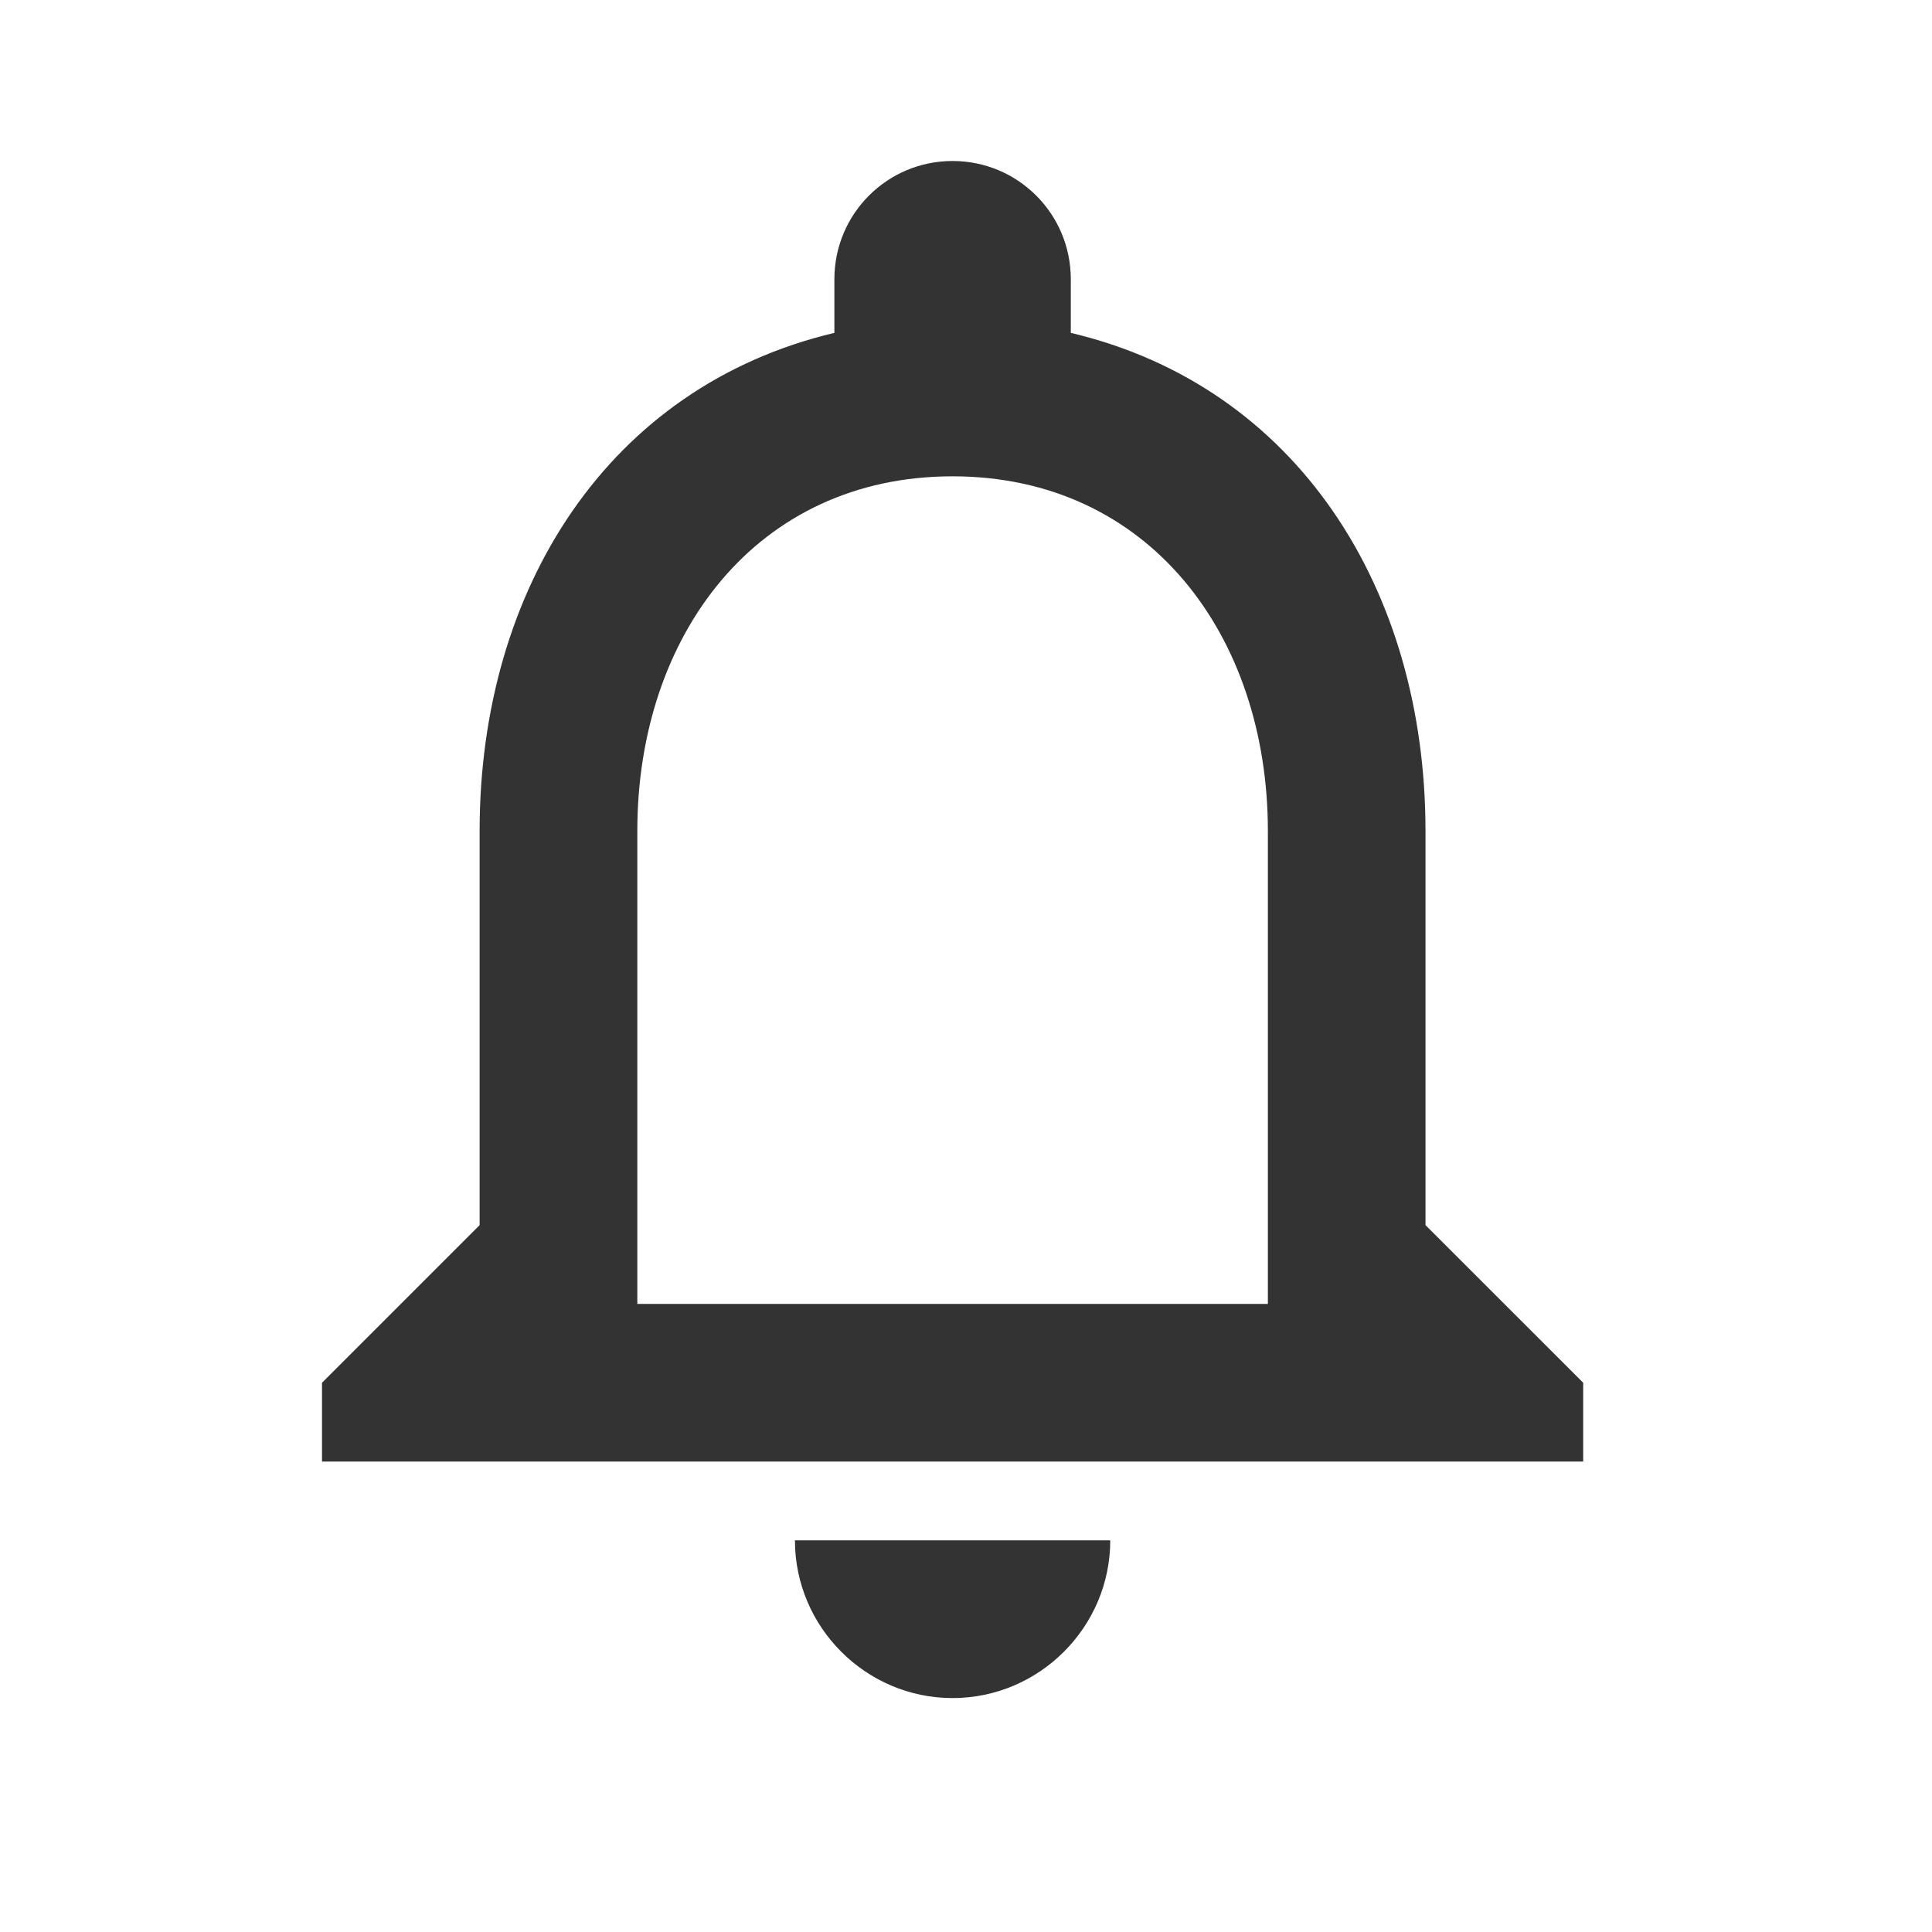
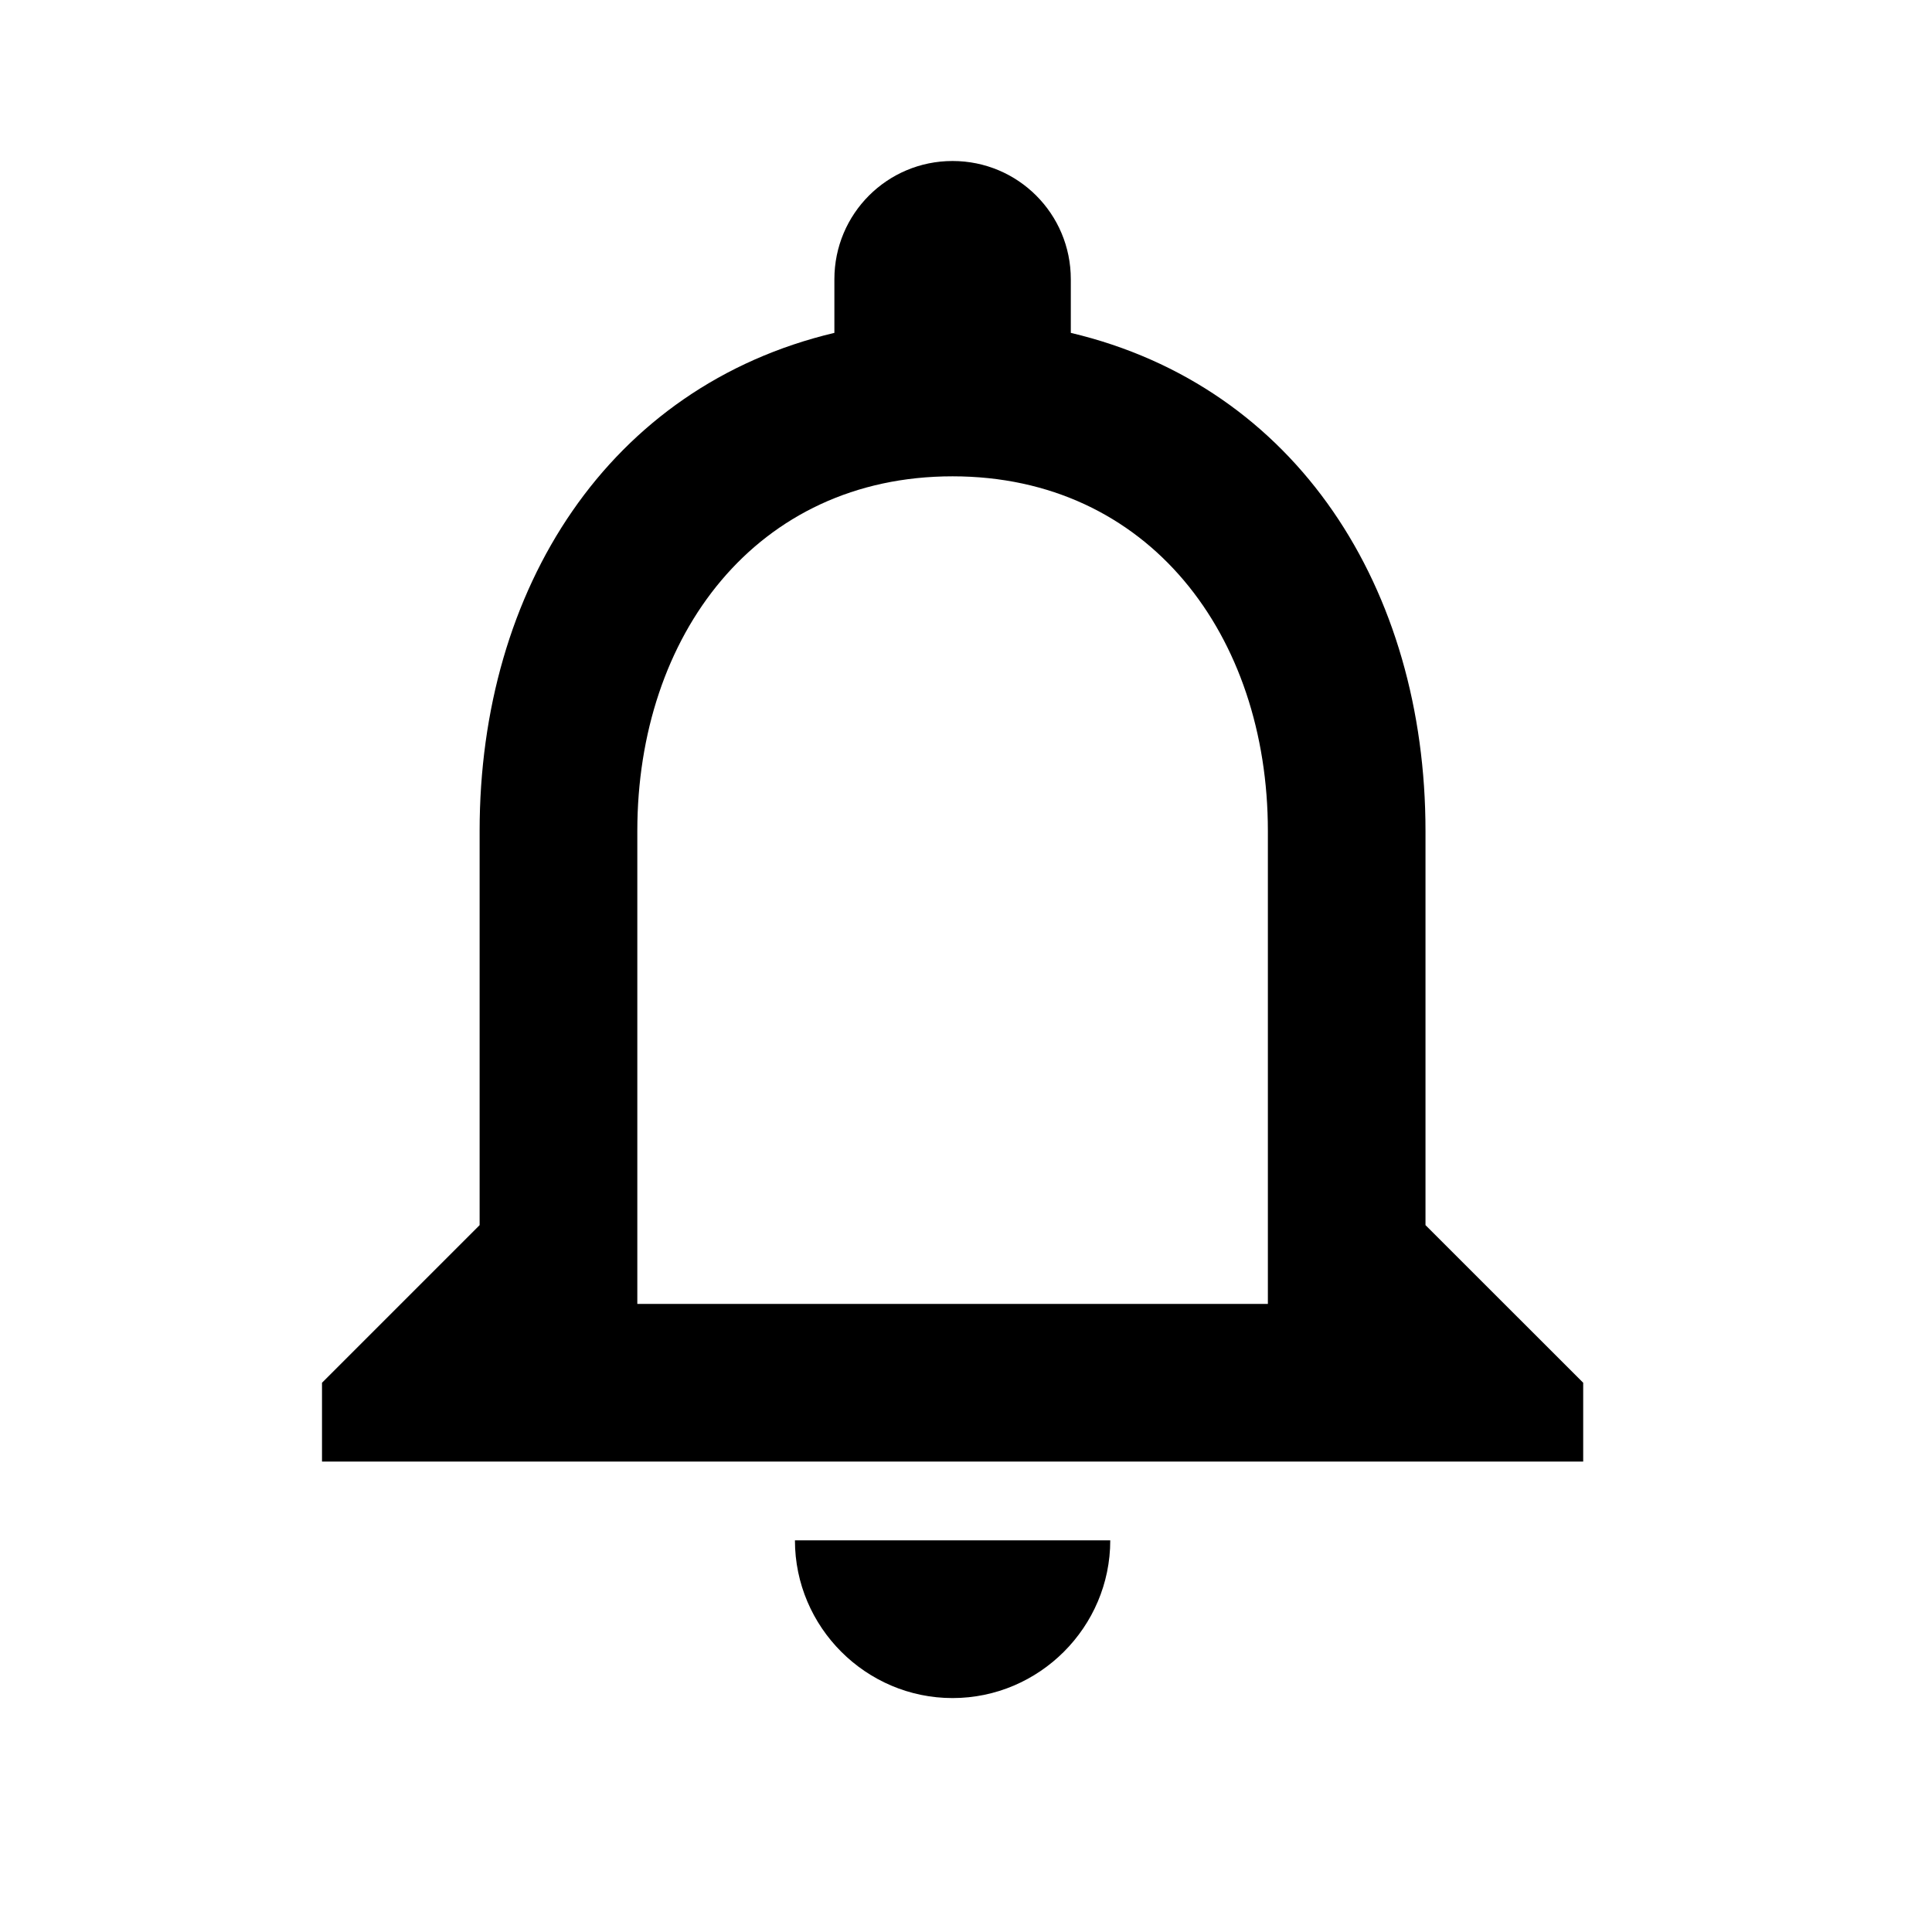
- <svg xmlns="http://www.w3.org/2000/svg" width="24" height="24" viewBox="0 0 24 24" fill="none">
-   <path d="M11.833 21.094C12.91 21.094 13.792 20.212 13.792 19.135H9.875C9.875 20.212 10.756 21.094 11.833 21.094ZM17.708 15.219V10.323C17.708 7.317 16.112 4.8 13.302 4.135V3.469C13.302 2.656 12.646 2 11.833 2C11.021 2 10.365 2.656 10.365 3.469V4.135C7.564 4.8 5.958 7.307 5.958 10.323V15.219L4 17.177V18.156H19.667V17.177L17.708 15.219ZM15.75 16.198H7.917V10.323C7.917 7.895 9.395 5.917 11.833 5.917C14.271 5.917 15.75 7.895 15.75 10.323V16.198Z" fill="#333333" />
+ <svg xmlns="http://www.w3.org/2000/svg" width="24" height="24" viewBox="0 0 24 24">
+   <path d="M11.833 21.094C12.91 21.094 13.792 20.212 13.792 19.135H9.875C9.875 20.212 10.756 21.094 11.833 21.094ZM17.708 15.219V10.323C17.708 7.317 16.112 4.8 13.302 4.135V3.469C13.302 2.656 12.646 2 11.833 2C11.021 2 10.365 2.656 10.365 3.469V4.135C7.564 4.8 5.958 7.307 5.958 10.323V15.219L4 17.177V18.156H19.667V17.177L17.708 15.219ZM15.75 16.198H7.917V10.323C7.917 7.895 9.395 5.917 11.833 5.917C14.271 5.917 15.75 7.895 15.75 10.323V16.198Z" />
</svg>
